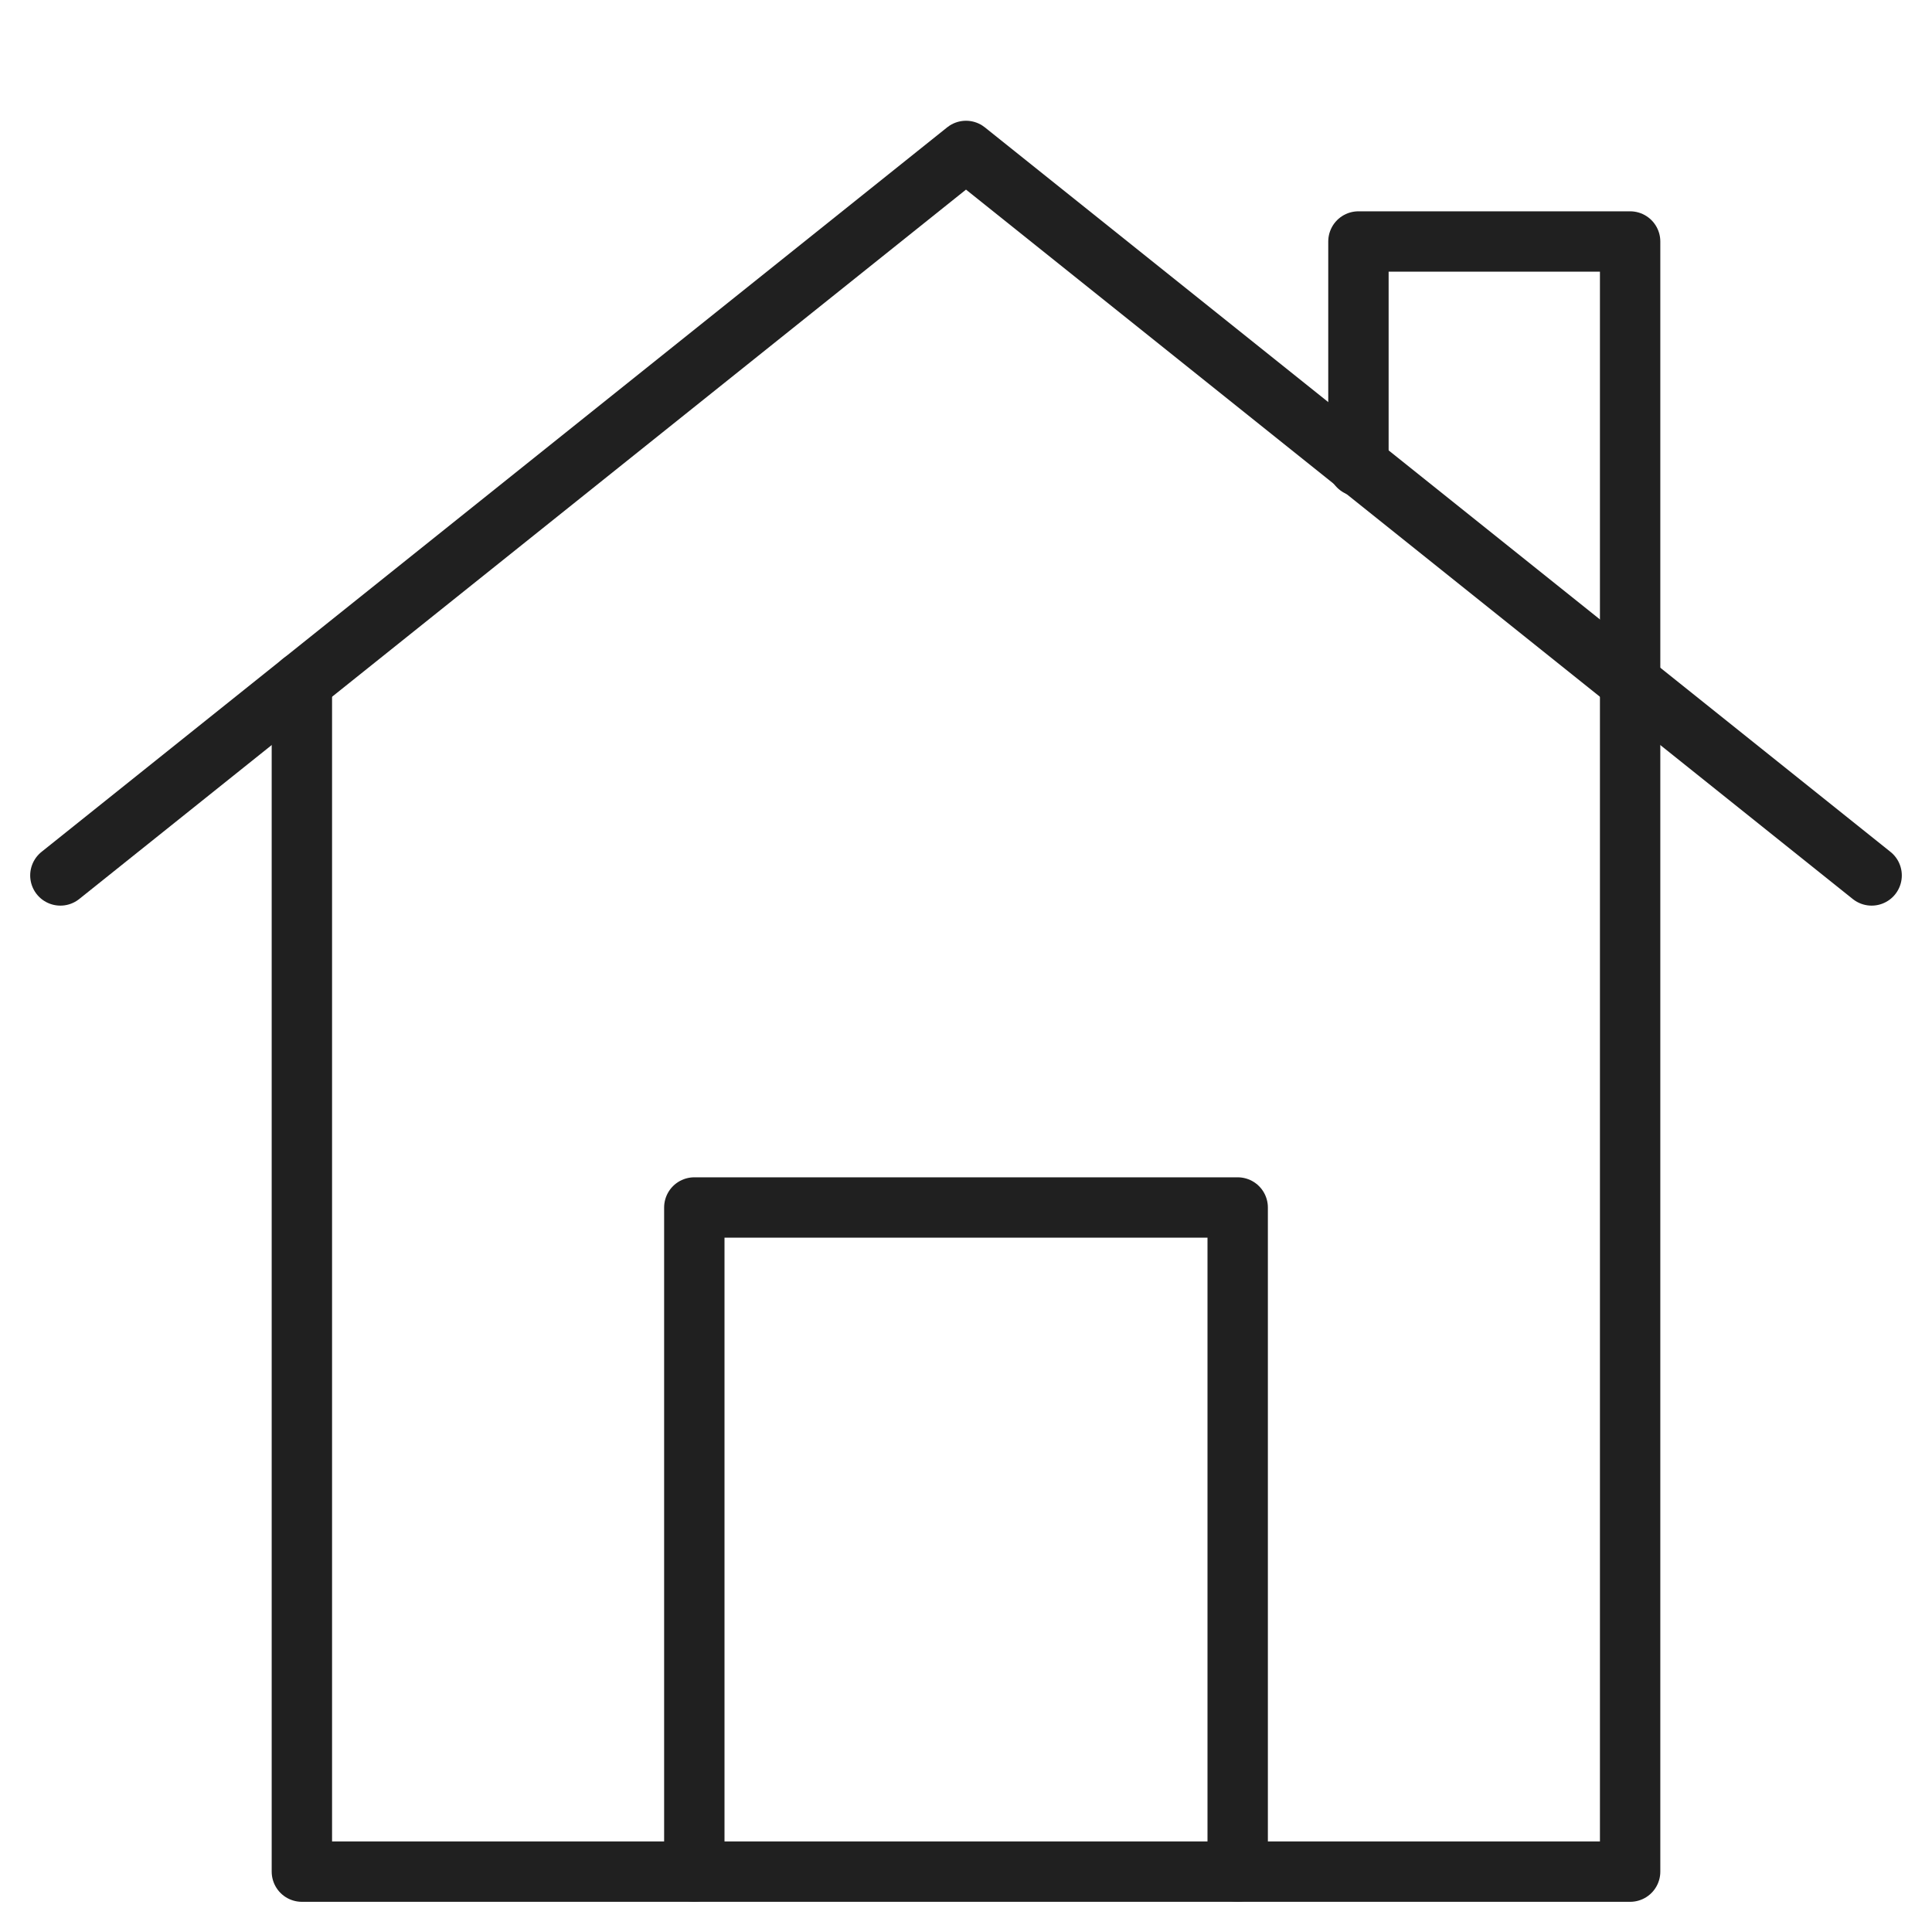
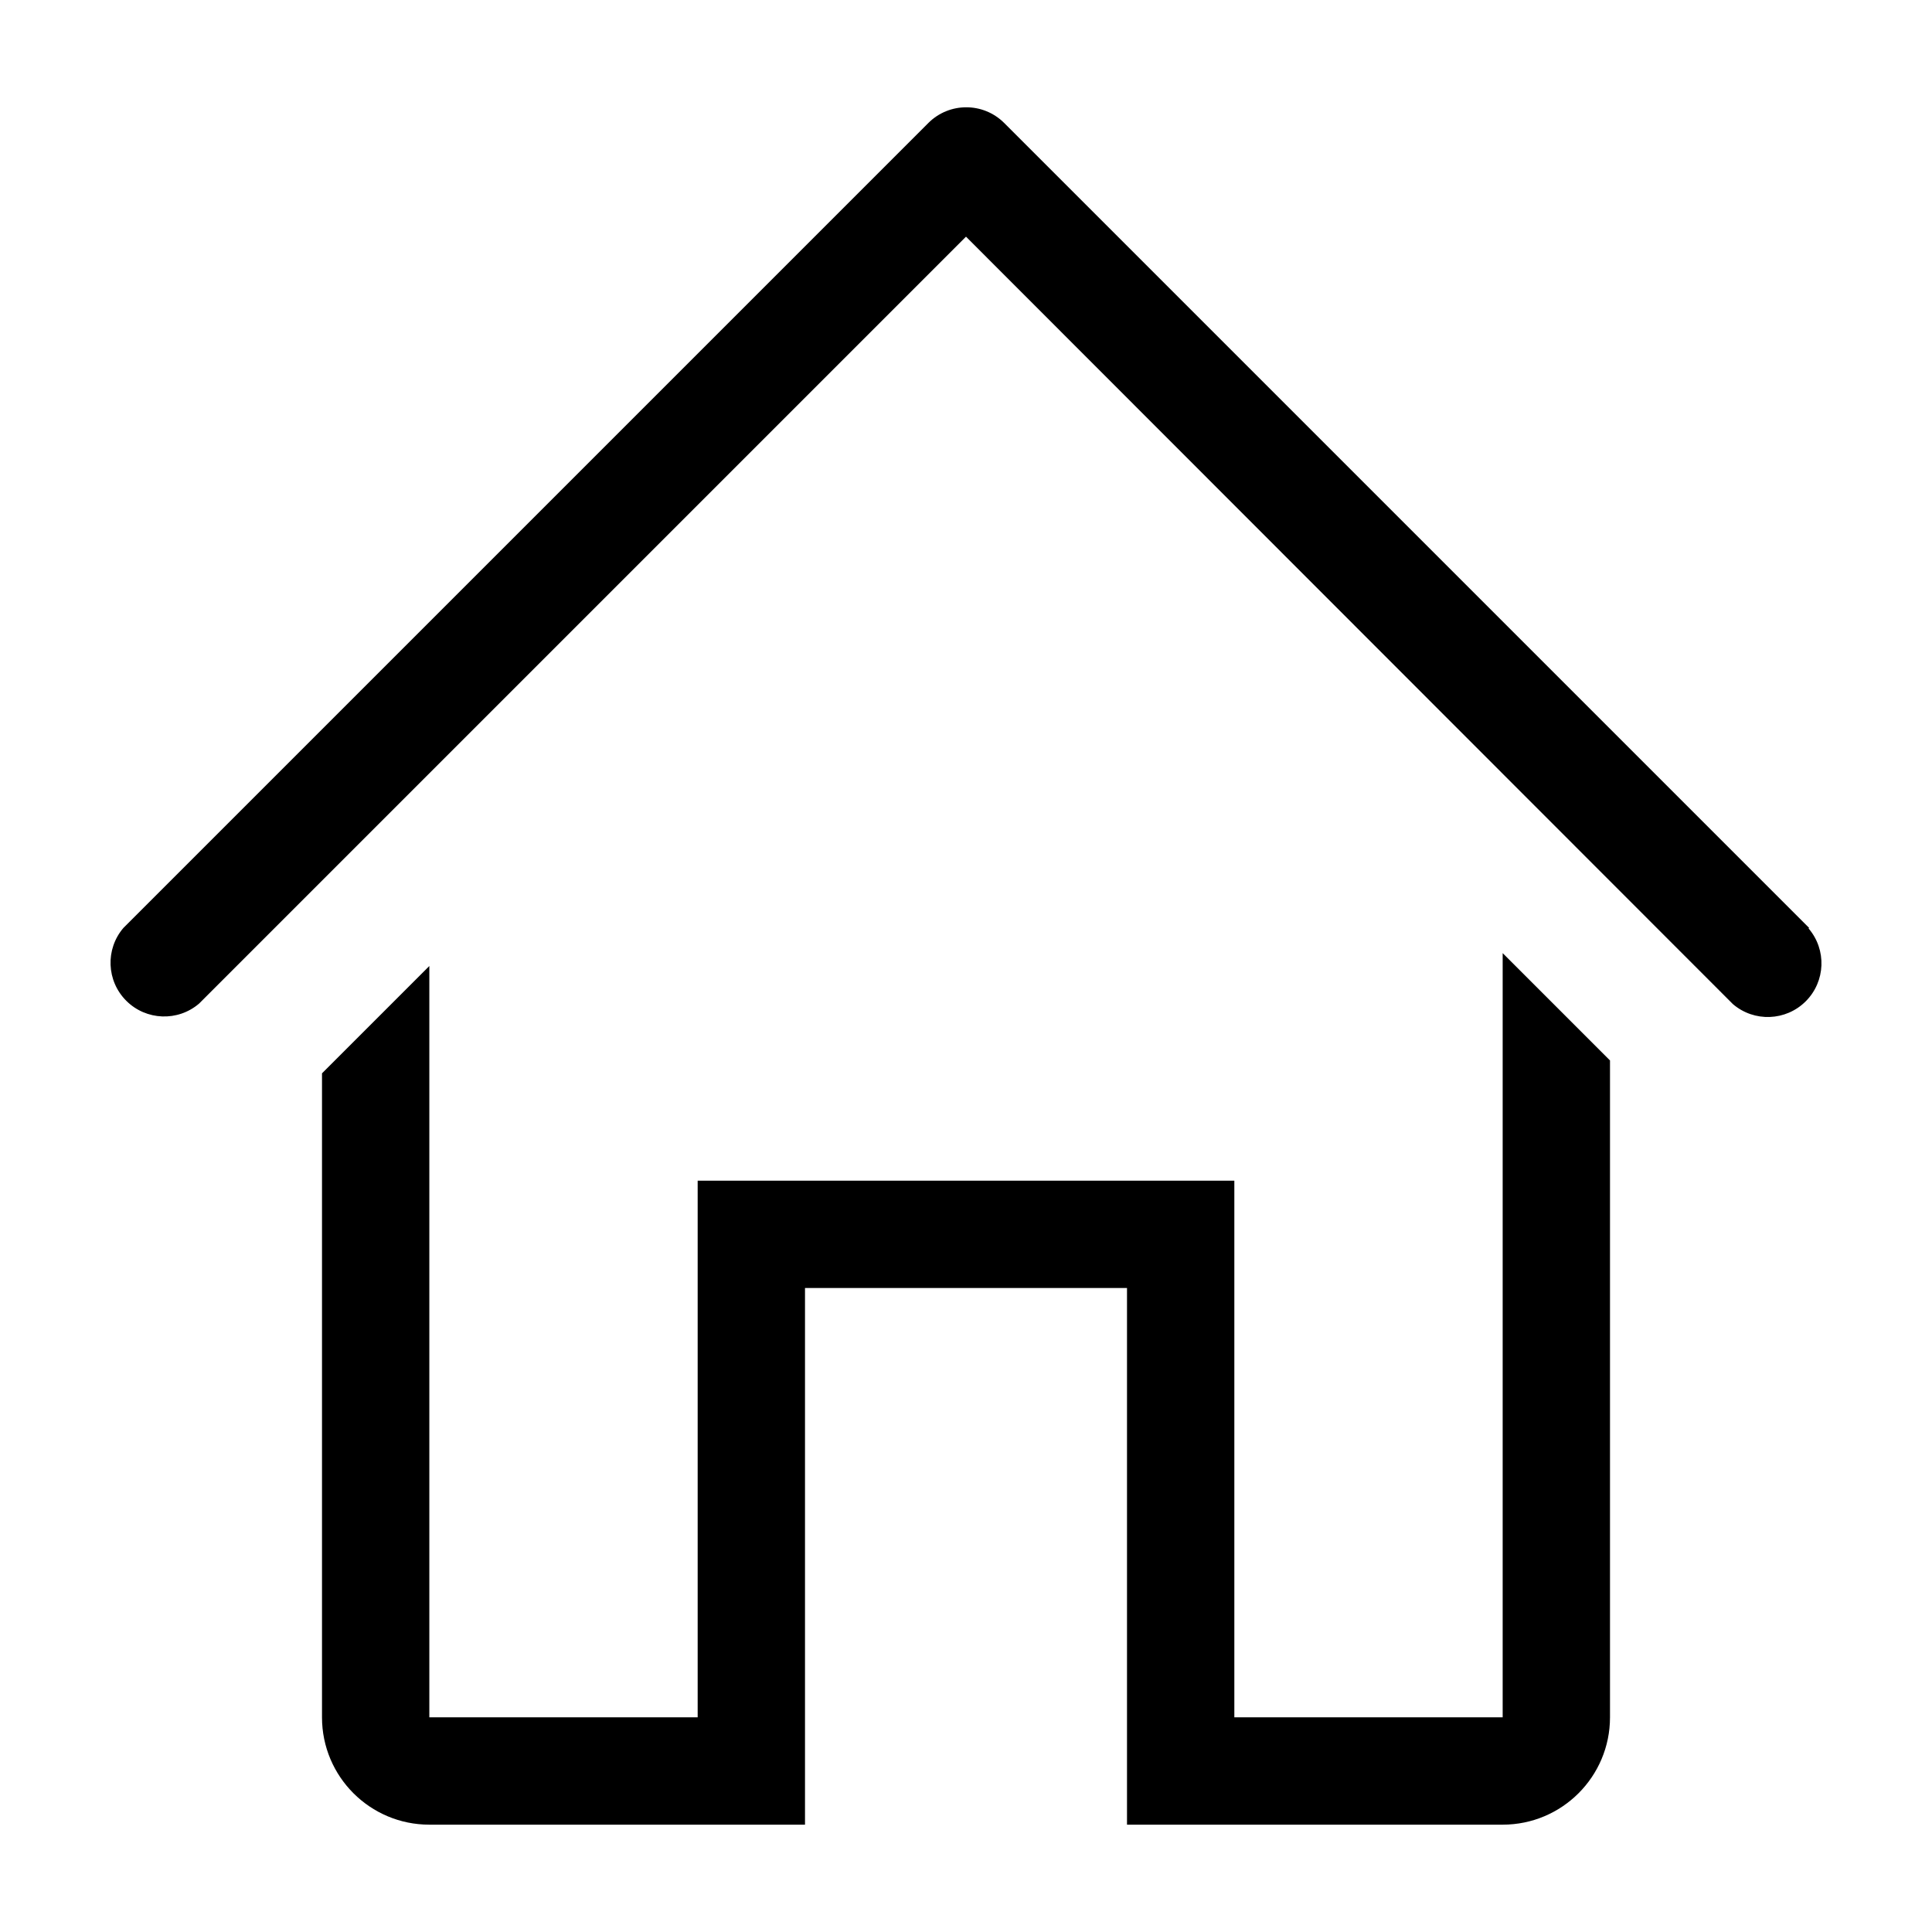
- <svg xmlns="http://www.w3.org/2000/svg" height="64" width="64" preserveaspectratio="none" aria-labelledby="title" aria-describedby="desc" role="img">
-   <path data-name="layer1" fill="none" stroke="#202020" stroke-linecap="round" stroke-miterlimit="10" stroke-width="2" d="M2 29L32 5l30 24" stroke-linejoin="round" />
-   <path data-name="layer2" fill="none" stroke="#202020" stroke-linecap="round" stroke-miterlimit="10" stroke-width="2" d="M23 62V40h18v22" stroke-linejoin="round" />
-   <path data-name="layer1" fill="none" stroke="#202020" stroke-linecap="round" stroke-miterlimit="10" stroke-width="2" d="M10 22.6V62h44V8h-9v7.445" stroke-linejoin="round" />
+ <svg xmlns="http://www.w3.org/2000/svg" version="1.1" width="36" height="36" viewBox="0 0 36 36" preserveAspectRatio="xMidYMid meet">
+   <path class="clr-i-outline clr-i-outline-path-1" d="M33.71,17.29l-15-15a1,1,0,0,0-1.41,0l-15,15a1,1,0,0,0,1.41,1.41L18,4.41,32.29,18.71a1,1,0,0,0,1.41-1.41Z" />
+   <path class="clr-i-outline clr-i-outline-path-2" d="M28,32h-5V22H13V32H8V18L6,20V32a2,2,0,0,0,2,2h7V24h6V34h7a2,2,0,0,0,2-2V19.76l-2-2Z" />
+   <rect x="0" y="0" width="36" height="36" fill-opacity="0" />
</svg>
